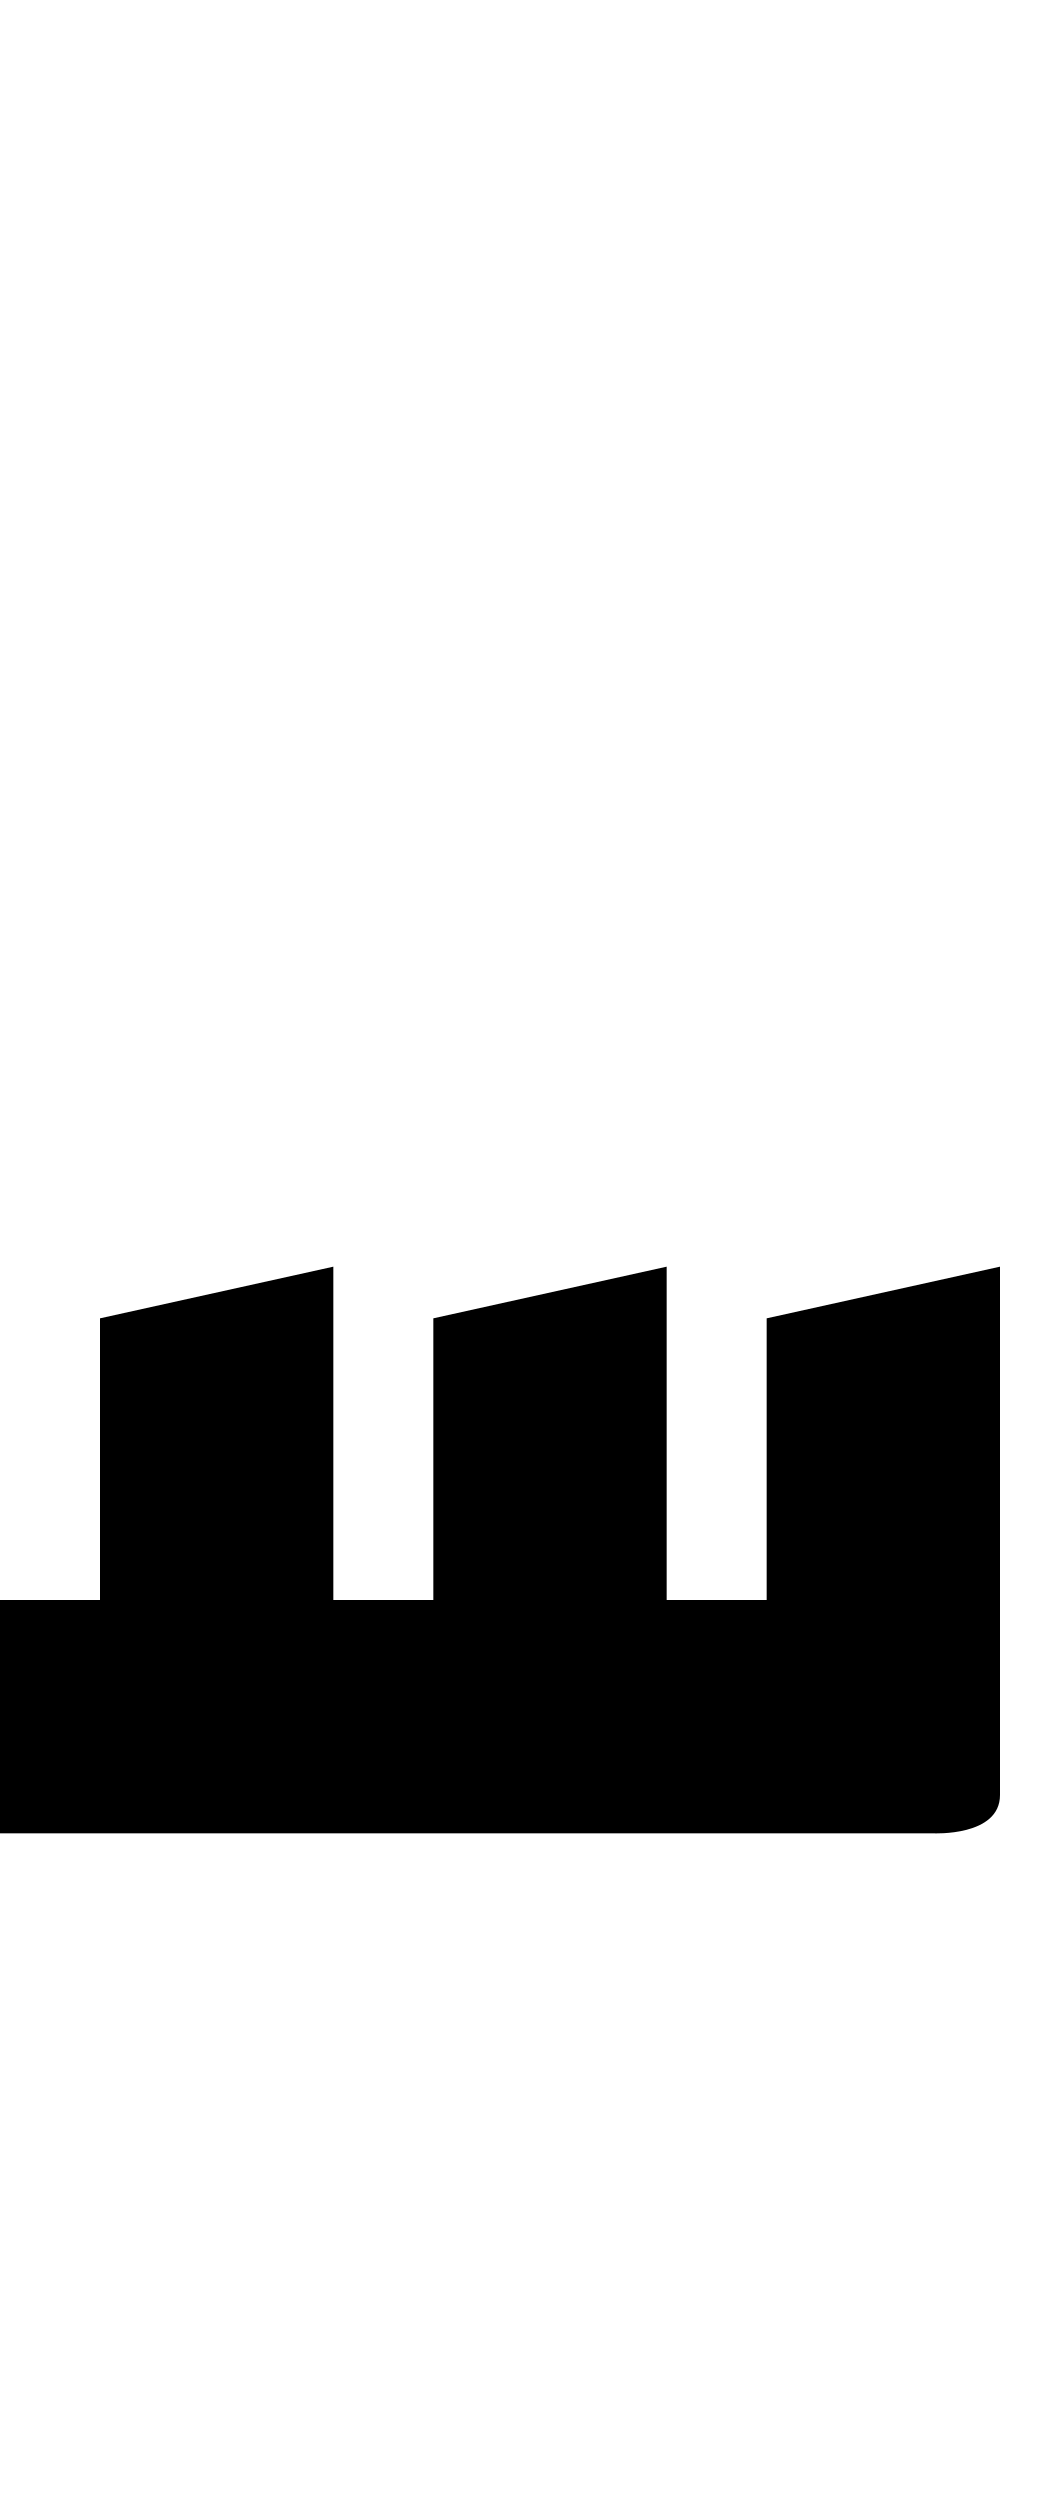
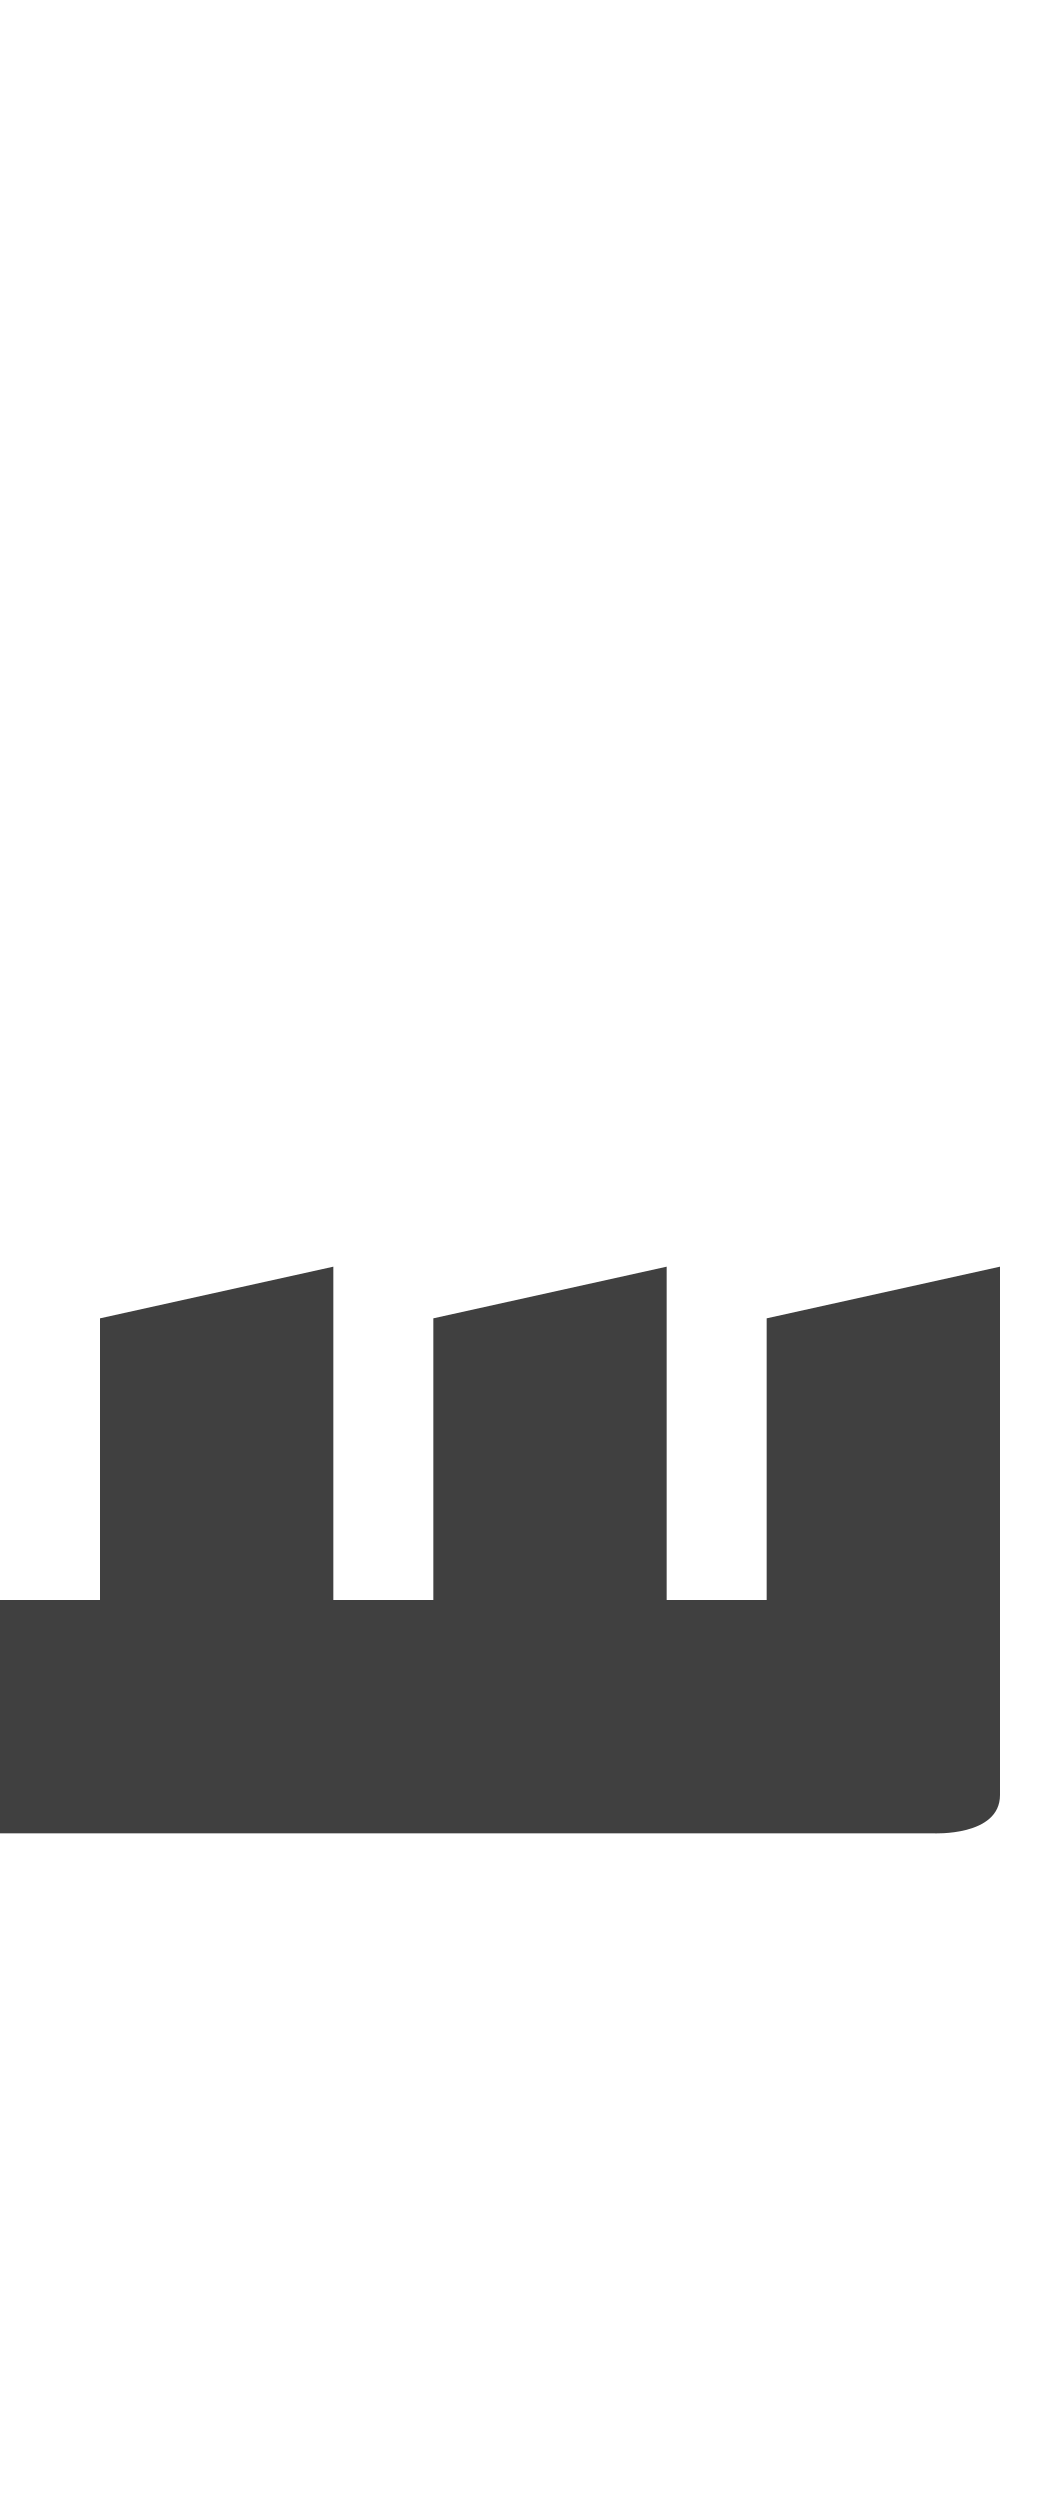
<svg xmlns="http://www.w3.org/2000/svg" version="1.1" viewBox="0 0 625.0 1500.0" width="625.0" height="1500.0">
  <g transform="matrix(1 0 0 -1 0 1100.0)">
-     <path d="M-20.0 0.0H560.0C560.0 0.0 600.0 -2.0 600.0 23.0V340.0L460.0 309.0V140.0H400.0V340.0L260.0 309.0V140.0H200.0V340.0L60.0 309.0V140.0H-20.0V0.0Z" />
+     <path opacity="0.75" d="M-20.0 0.0H560.0C560.0 0.0 600.0 -2.0 600.0 23.0V340.0L460.0 309.0V140.0H400.0V340.0L260.0 309.0V140.0H200.0V340.0L60.0 309.0V140.0H-20.0V0.0Z" />
  </g>
</svg>
